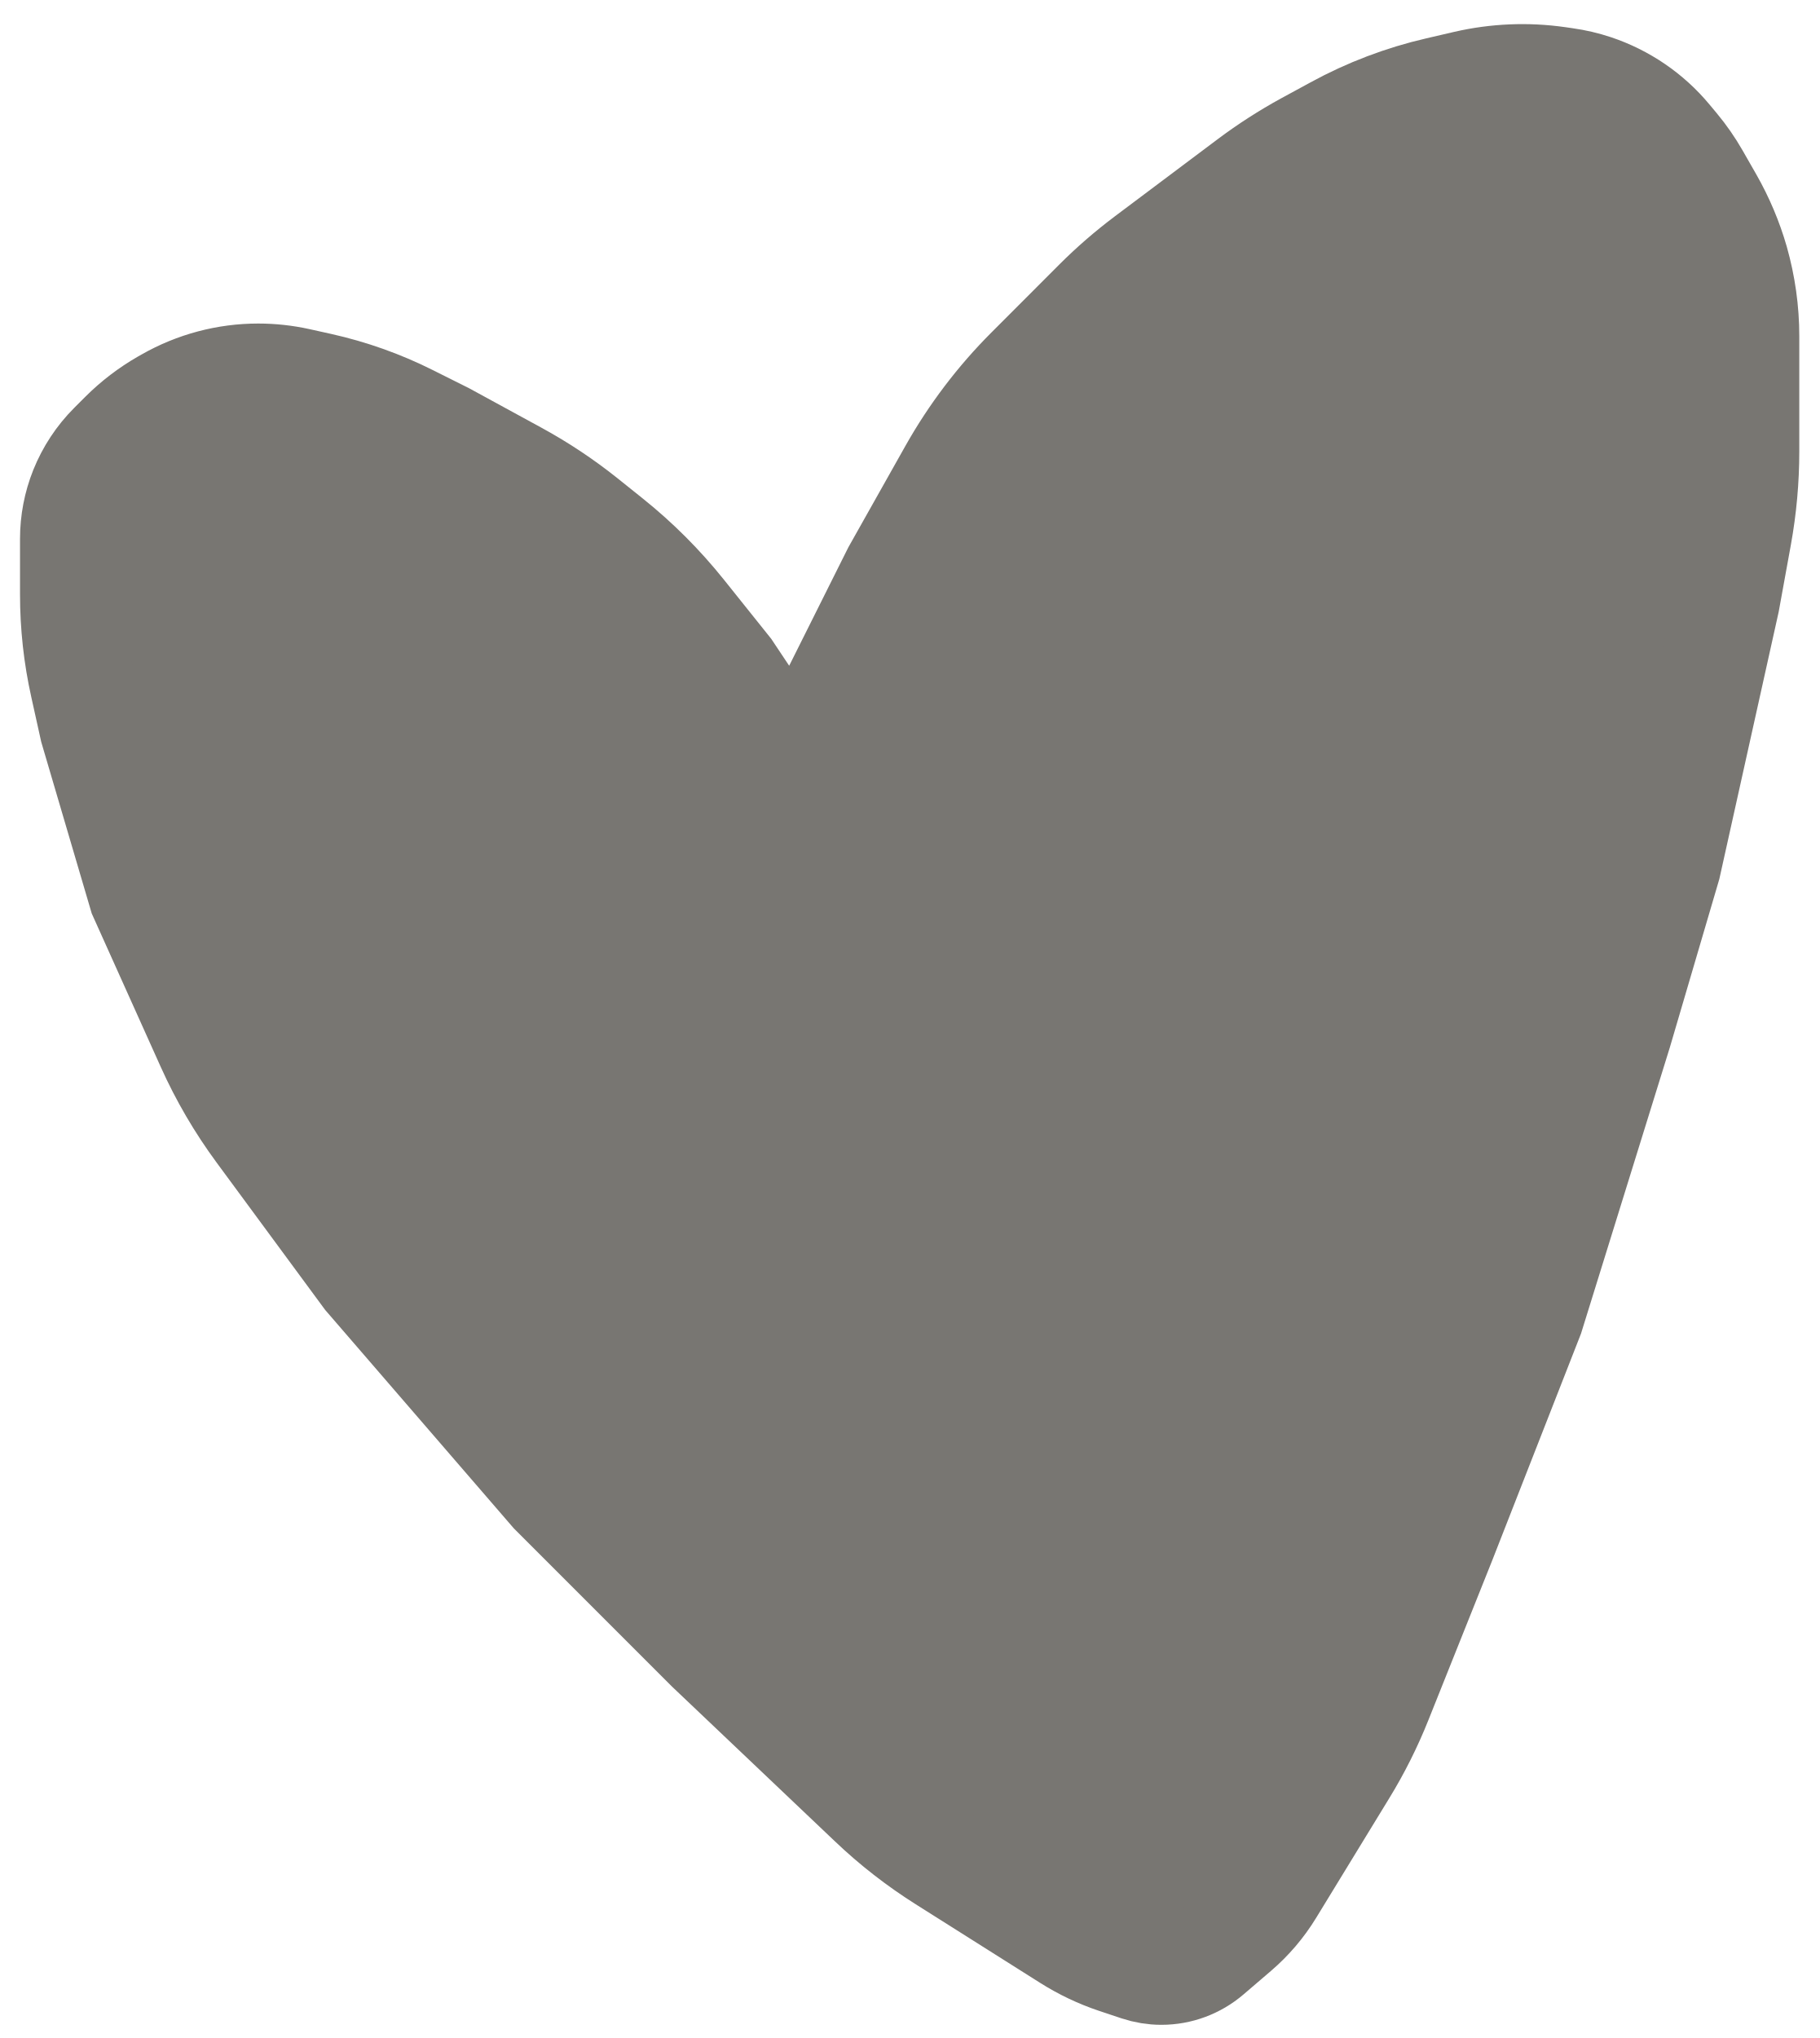
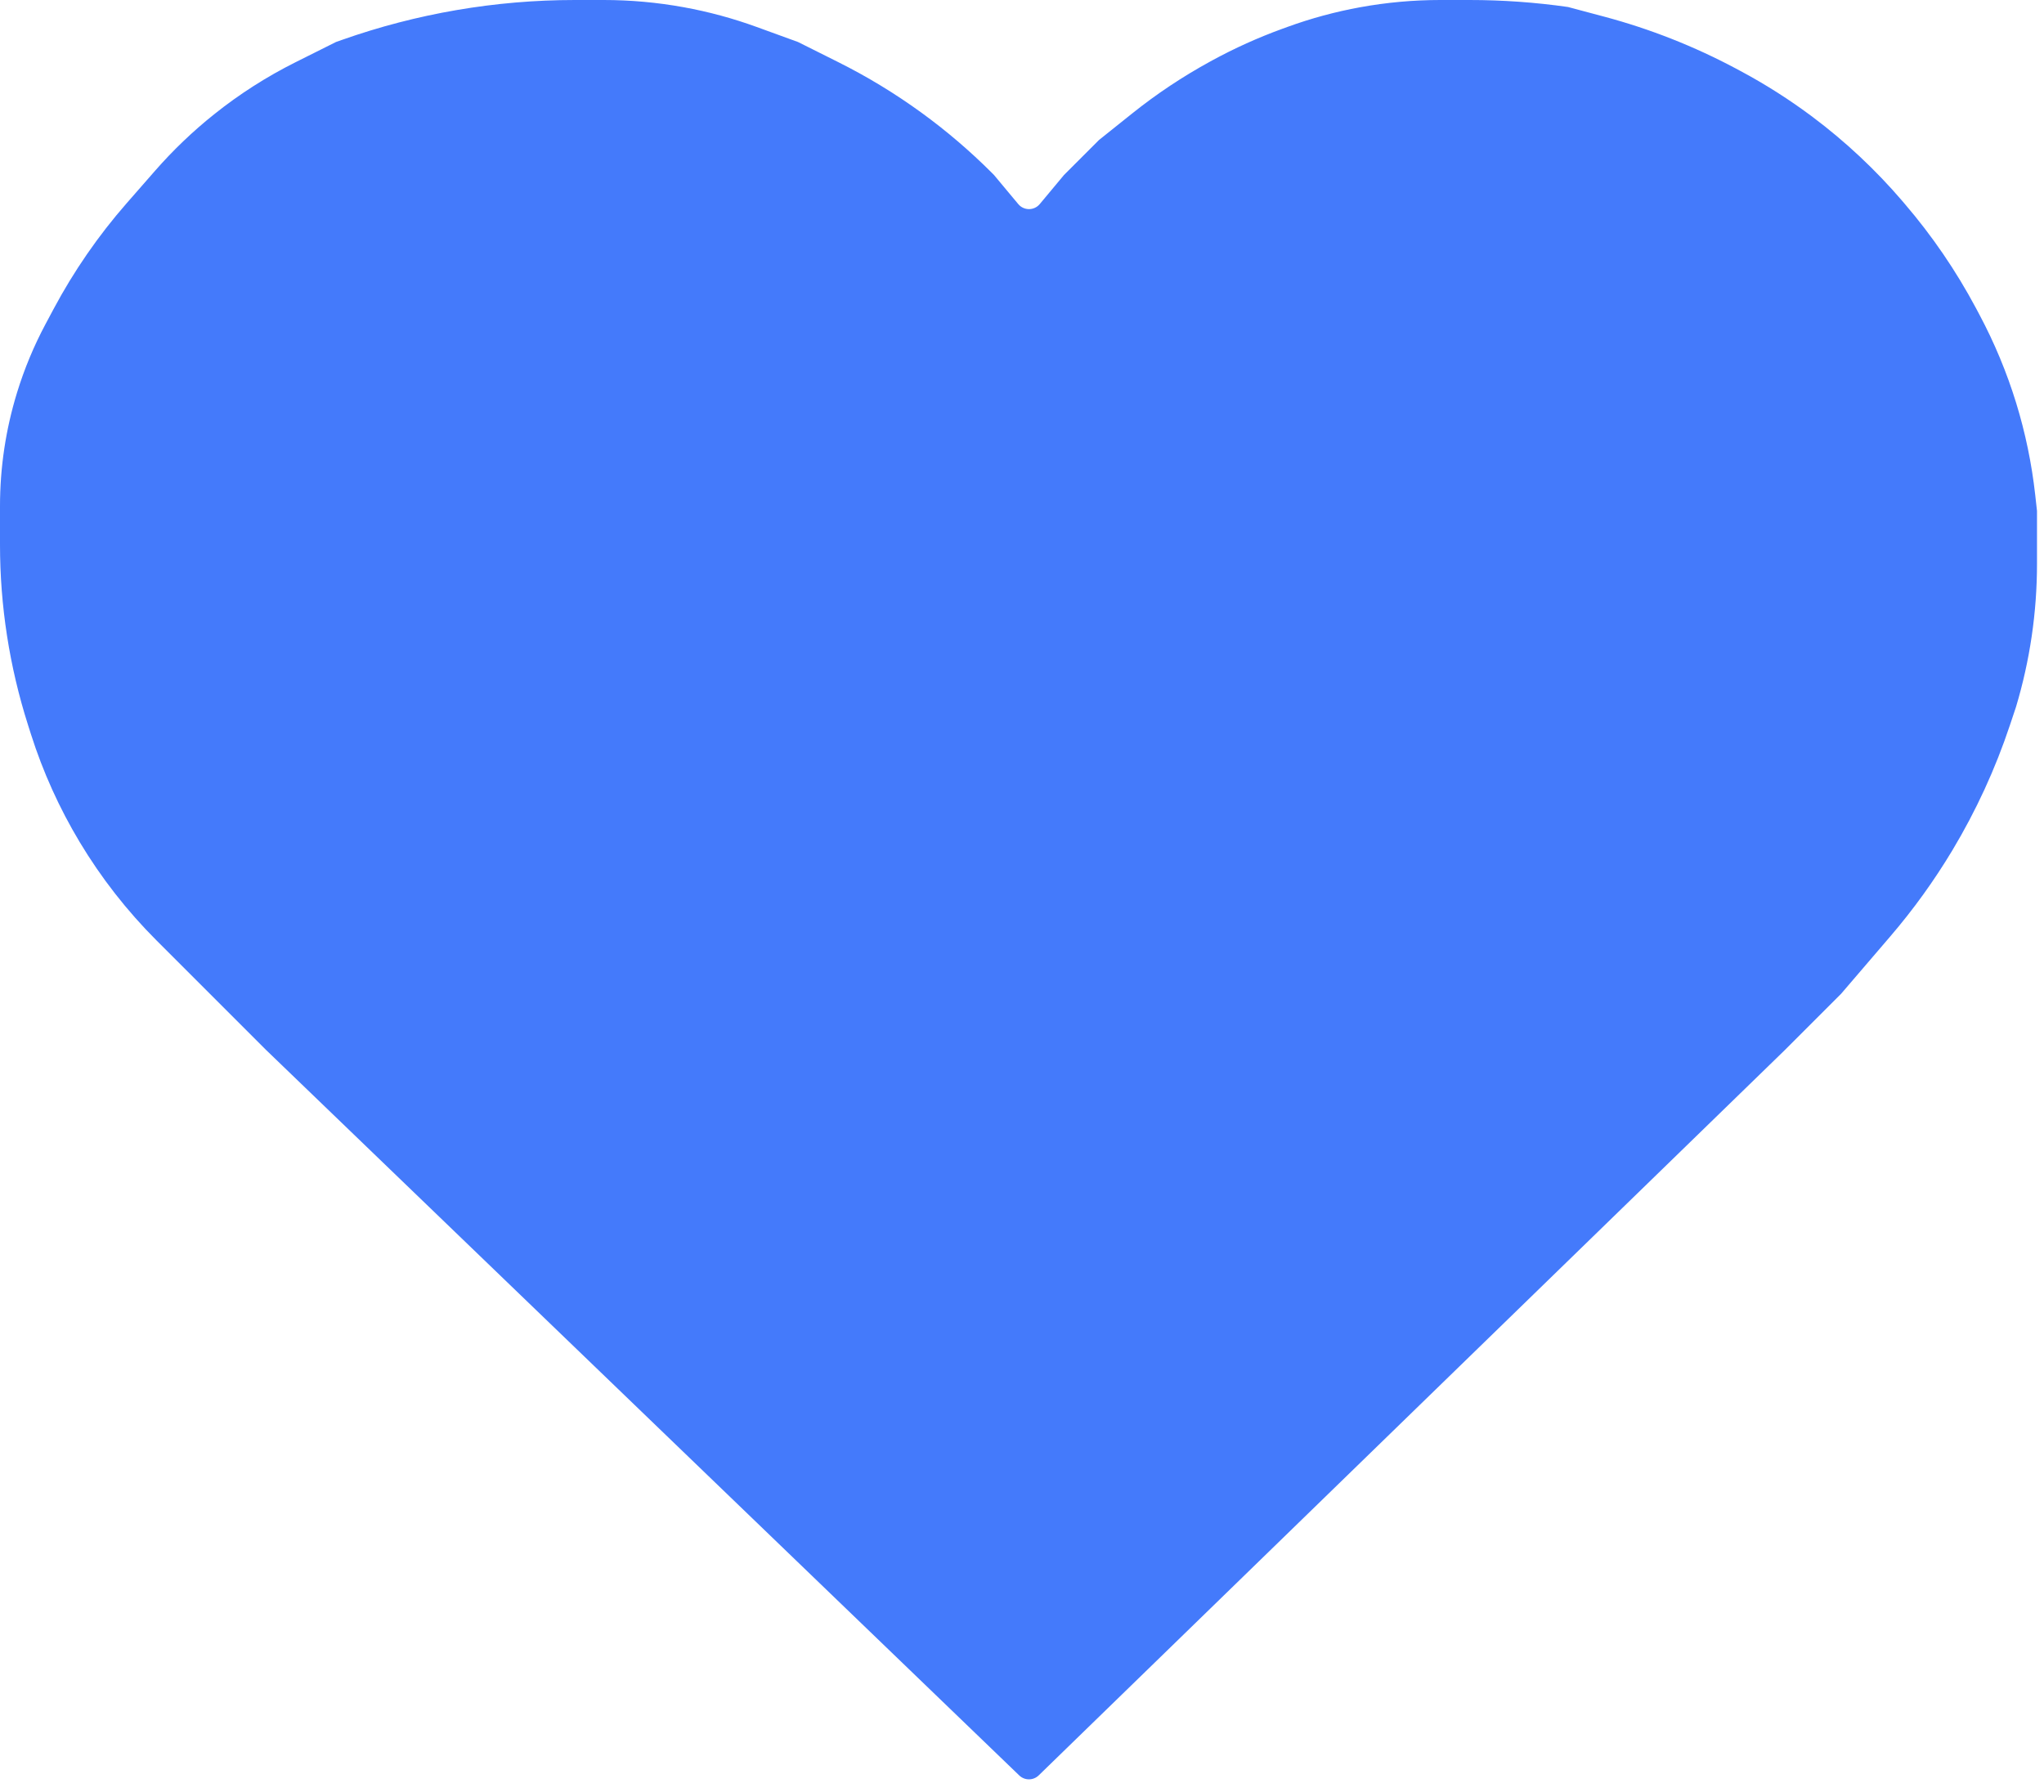
- <svg xmlns="http://www.w3.org/2000/svg" width="25" height="28" viewBox="0 0 25 28" fill="none">
-   <path d="M10.698 10.234C10.767 10.337 10.902 10.373 11.014 10.318C11.062 10.294 11.101 10.255 11.125 10.207L12.298 7.86L13.074 6.481C13.363 5.968 13.72 5.497 14.136 5.081L15.067 4.149C15.283 3.933 15.514 3.733 15.759 3.549L17.171 2.49C17.419 2.304 17.681 2.136 17.953 1.987L18.356 1.768C18.799 1.526 19.273 1.346 19.764 1.233L20.147 1.144C20.56 1.049 20.987 1.031 21.407 1.091L21.511 1.106C21.646 1.125 21.779 1.156 21.908 1.199C22.308 1.333 22.664 1.575 22.934 1.9L23.034 2.02C23.14 2.147 23.234 2.283 23.316 2.426L23.506 2.758C23.655 3.02 23.773 3.299 23.856 3.588C23.951 3.924 24 4.27 24 4.619V6.201C24 6.589 23.965 6.975 23.896 7.356L23.731 8.263L22.924 11.895L22.252 14.181L21.041 18.082L19.83 21.175L18.956 23.361C18.822 23.697 18.66 24.021 18.471 24.329L17.468 25.97C17.34 26.18 17.18 26.368 16.993 26.528L16.617 26.85C16.434 27.007 16.201 27.094 15.959 27.094C15.851 27.094 15.743 27.076 15.64 27.042L15.334 26.94C15.104 26.863 14.885 26.759 14.681 26.63L12.971 25.55C12.613 25.324 12.278 25.064 11.972 24.772L9.743 22.655L7.591 20.503L5.035 17.544L3.56 15.542C3.289 15.174 3.057 14.778 2.87 14.361L1.942 12.298L1.269 10.012L1.138 9.421C1.046 9.009 1 8.588 1 8.166V7.403C1 7.172 1.044 6.942 1.13 6.727C1.222 6.498 1.359 6.29 1.533 6.116L1.684 5.965C1.855 5.794 2.048 5.647 2.257 5.527L2.305 5.5C2.684 5.284 3.113 5.17 3.549 5.17C3.732 5.17 3.915 5.19 4.093 5.229L4.395 5.296C4.82 5.391 5.232 5.537 5.621 5.732L6.111 5.977L7.092 6.512C7.424 6.693 7.739 6.902 8.034 7.138L8.376 7.412C8.748 7.709 9.086 8.048 9.384 8.42L10.012 9.205L10.698 10.234Z" fill="#787672" stroke="#787672" stroke-width="1.45" />
+ <svg xmlns="http://www.w3.org/2000/svg" width="146" height="128" viewBox="0 0 146 128" fill="none">
+   <path d="M72.803 126.829C73.192 127.203 73.807 127.201 74.194 126.825L127.5 75L131.5 71L135.027 66.885C136.673 64.965 138.154 62.91 139.455 60.742V60.742C141.146 57.922 142.525 54.926 143.564 51.807L144 50.5V50.5C144.995 47.184 145.5 43.741 145.5 40.28V36.5L145.372 35.347C145.125 33.121 144.668 30.922 144.01 28.781V28.781C143.338 26.599 142.459 24.486 141.384 22.471L141.134 22C139.715 19.341 138.011 16.846 136.049 14.558L135.87 14.348C133.962 12.123 131.817 10.113 129.472 8.354V8.354C127.826 7.12 126.088 6.014 124.273 5.046L123.997 4.898C121.009 3.305 117.848 2.059 114.576 1.187L112 0.5V0.5C109.67 0.167 107.319 0 104.964 0H102.883C100.965 0 99.051 0.173 97.163 0.516V0.516C95.391 0.838 93.649 1.309 91.956 1.925L91.591 2.058C89.866 2.685 88.191 3.441 86.579 4.32L86.46 4.385C84.491 5.46 82.619 6.705 80.867 8.107L78.5 10L76 12.5L74.268 14.578C73.868 15.058 73.132 15.058 72.732 14.578L71 12.5L70.84 12.34C69.282 10.783 67.605 9.349 65.823 8.053V8.053C63.944 6.687 61.956 5.478 59.877 4.439L57 3L54.044 1.925C52.351 1.309 50.609 0.838 48.837 0.516V0.516C46.949 0.173 45.035 0 43.117 0H41.065C35.396 0 29.769 0.964 24.424 2.85L24 3L21.115 4.443C19.044 5.478 17.088 6.729 15.281 8.176V8.176C13.763 9.389 12.356 10.736 11.077 12.198L9.05 14.515C7.023 16.831 5.269 19.371 3.821 22.086L3.247 23.161C2.418 24.717 1.739 26.348 1.221 28.033V28.033C0.411 30.663 0 33.399 0 36.15V36.5V38.91C0 43.277 0.674 47.618 1.998 51.779L2.209 52.444C3.067 55.139 4.235 57.725 5.69 60.15V60.15C7.224 62.707 9.066 65.066 11.175 67.175L15 71L19 75L72.803 126.829Z" fill="#447AFB" />
</svg>
